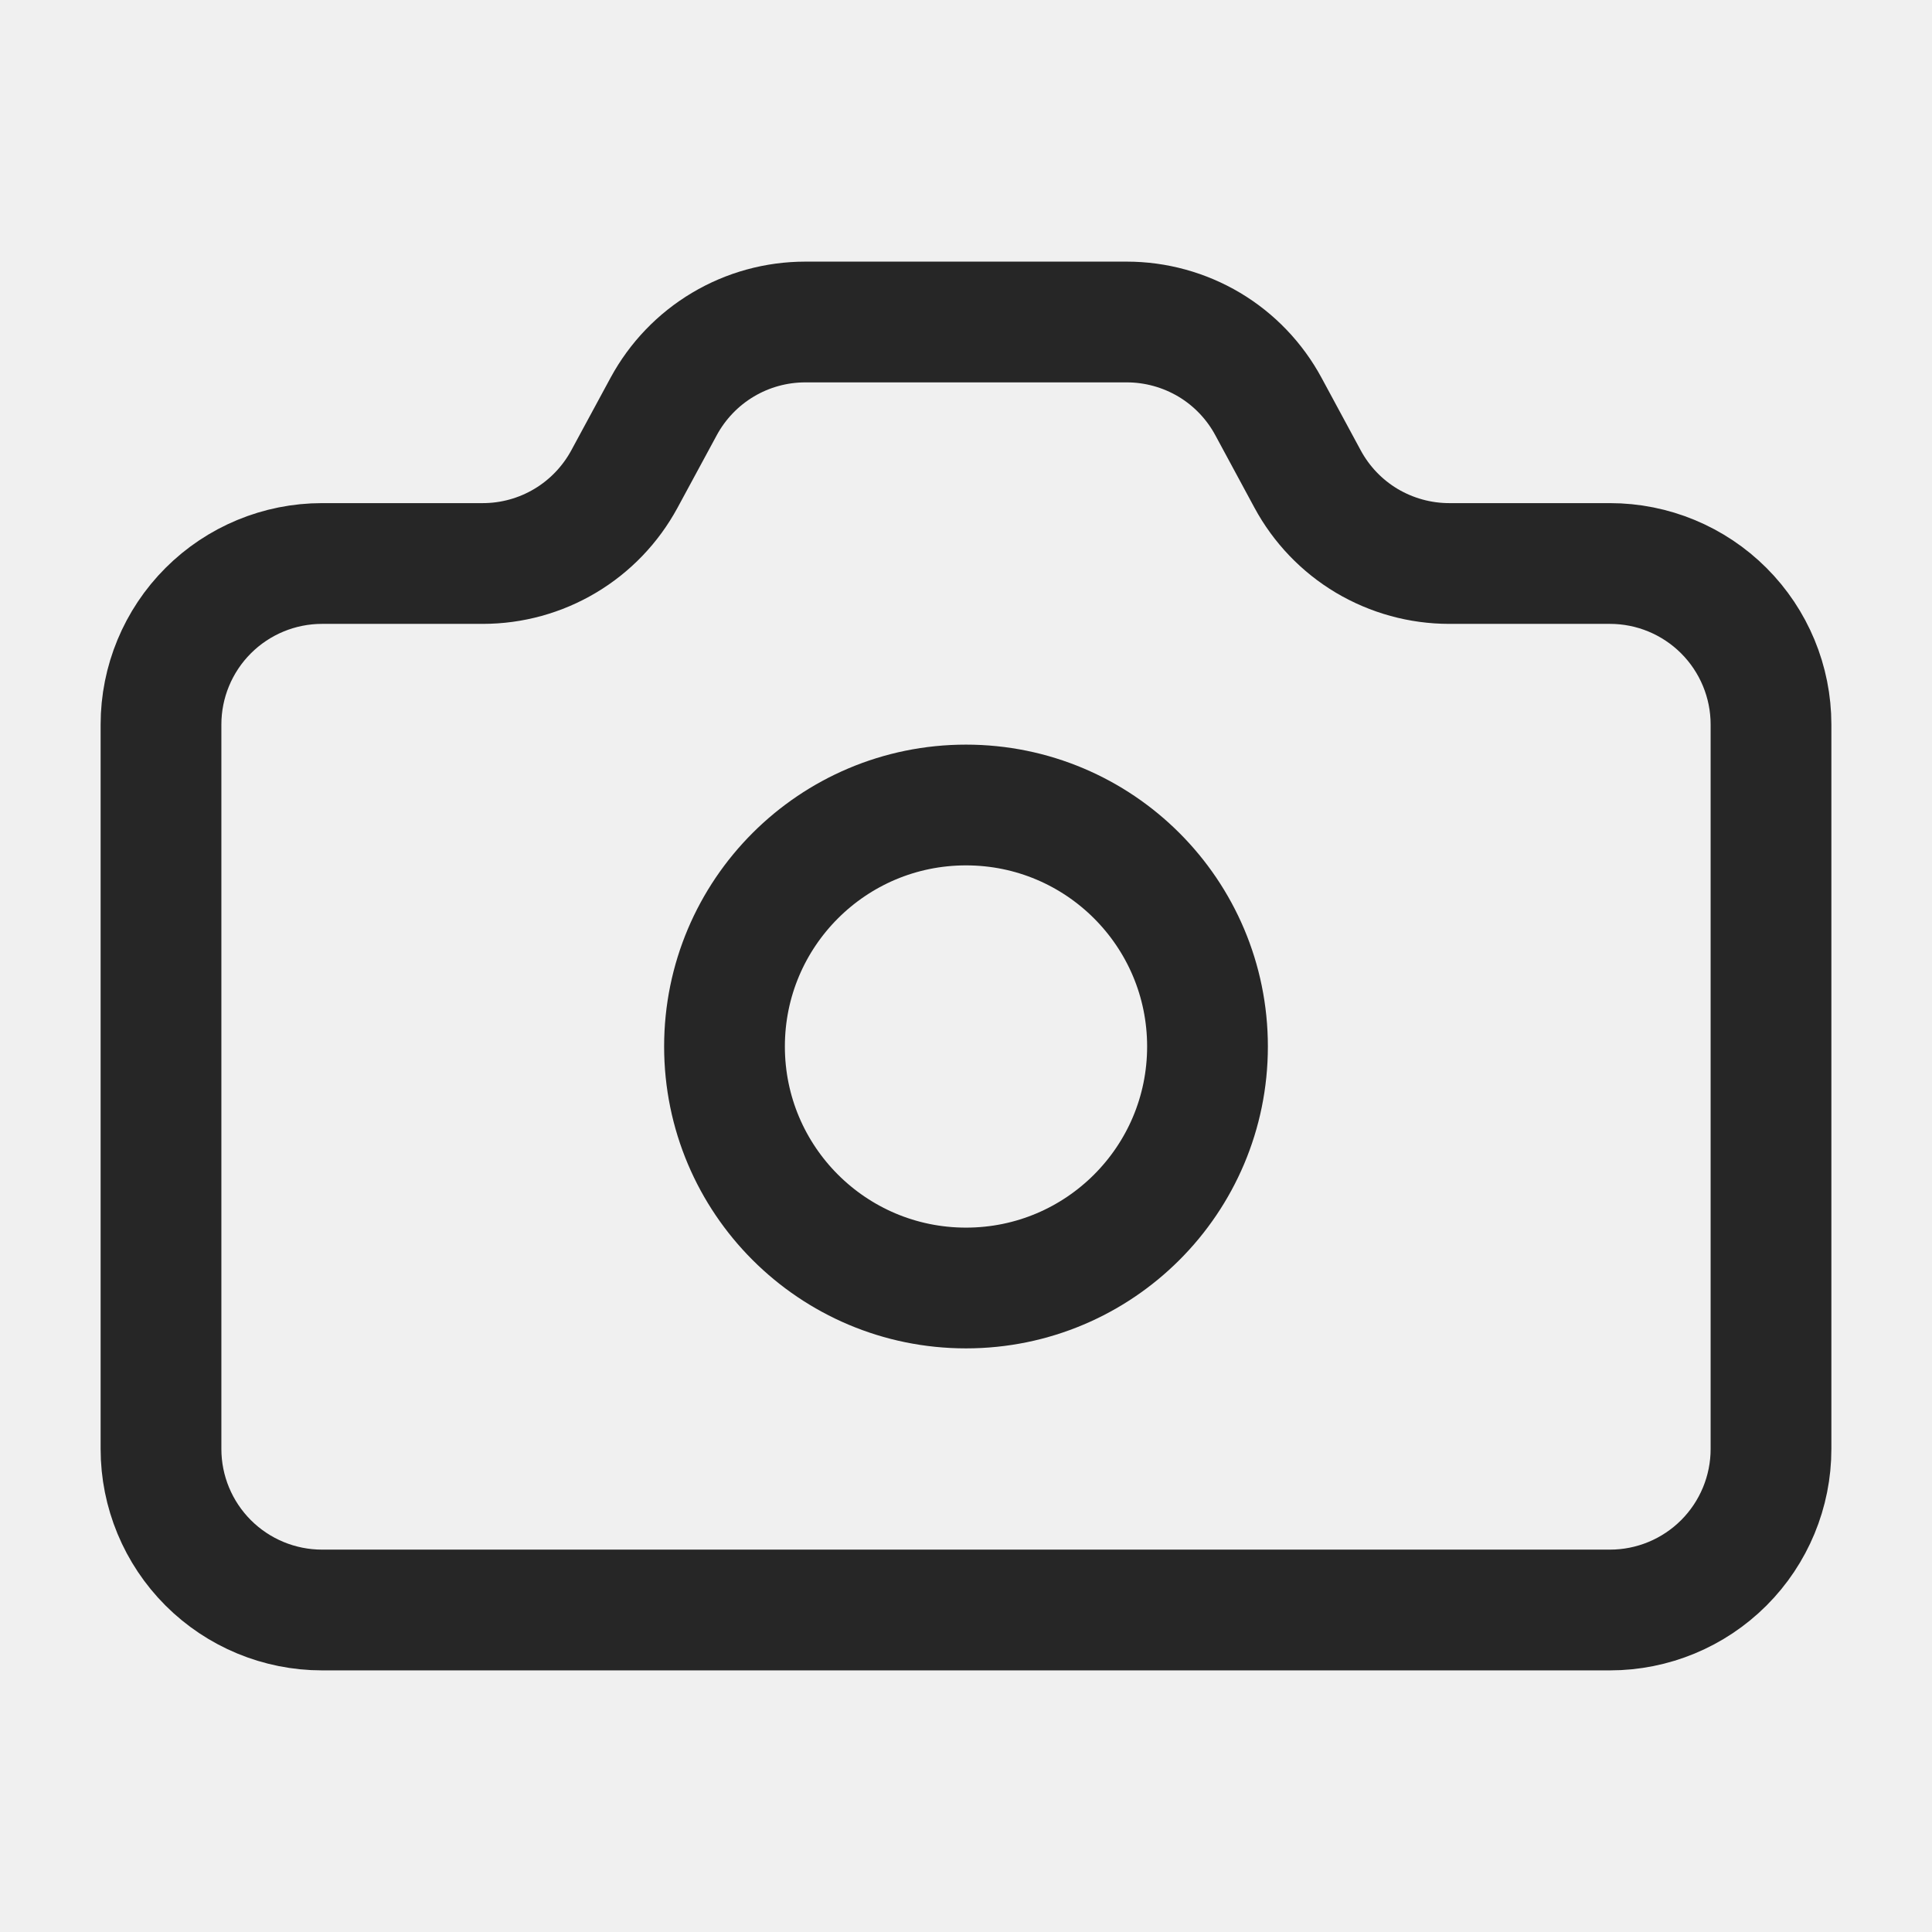
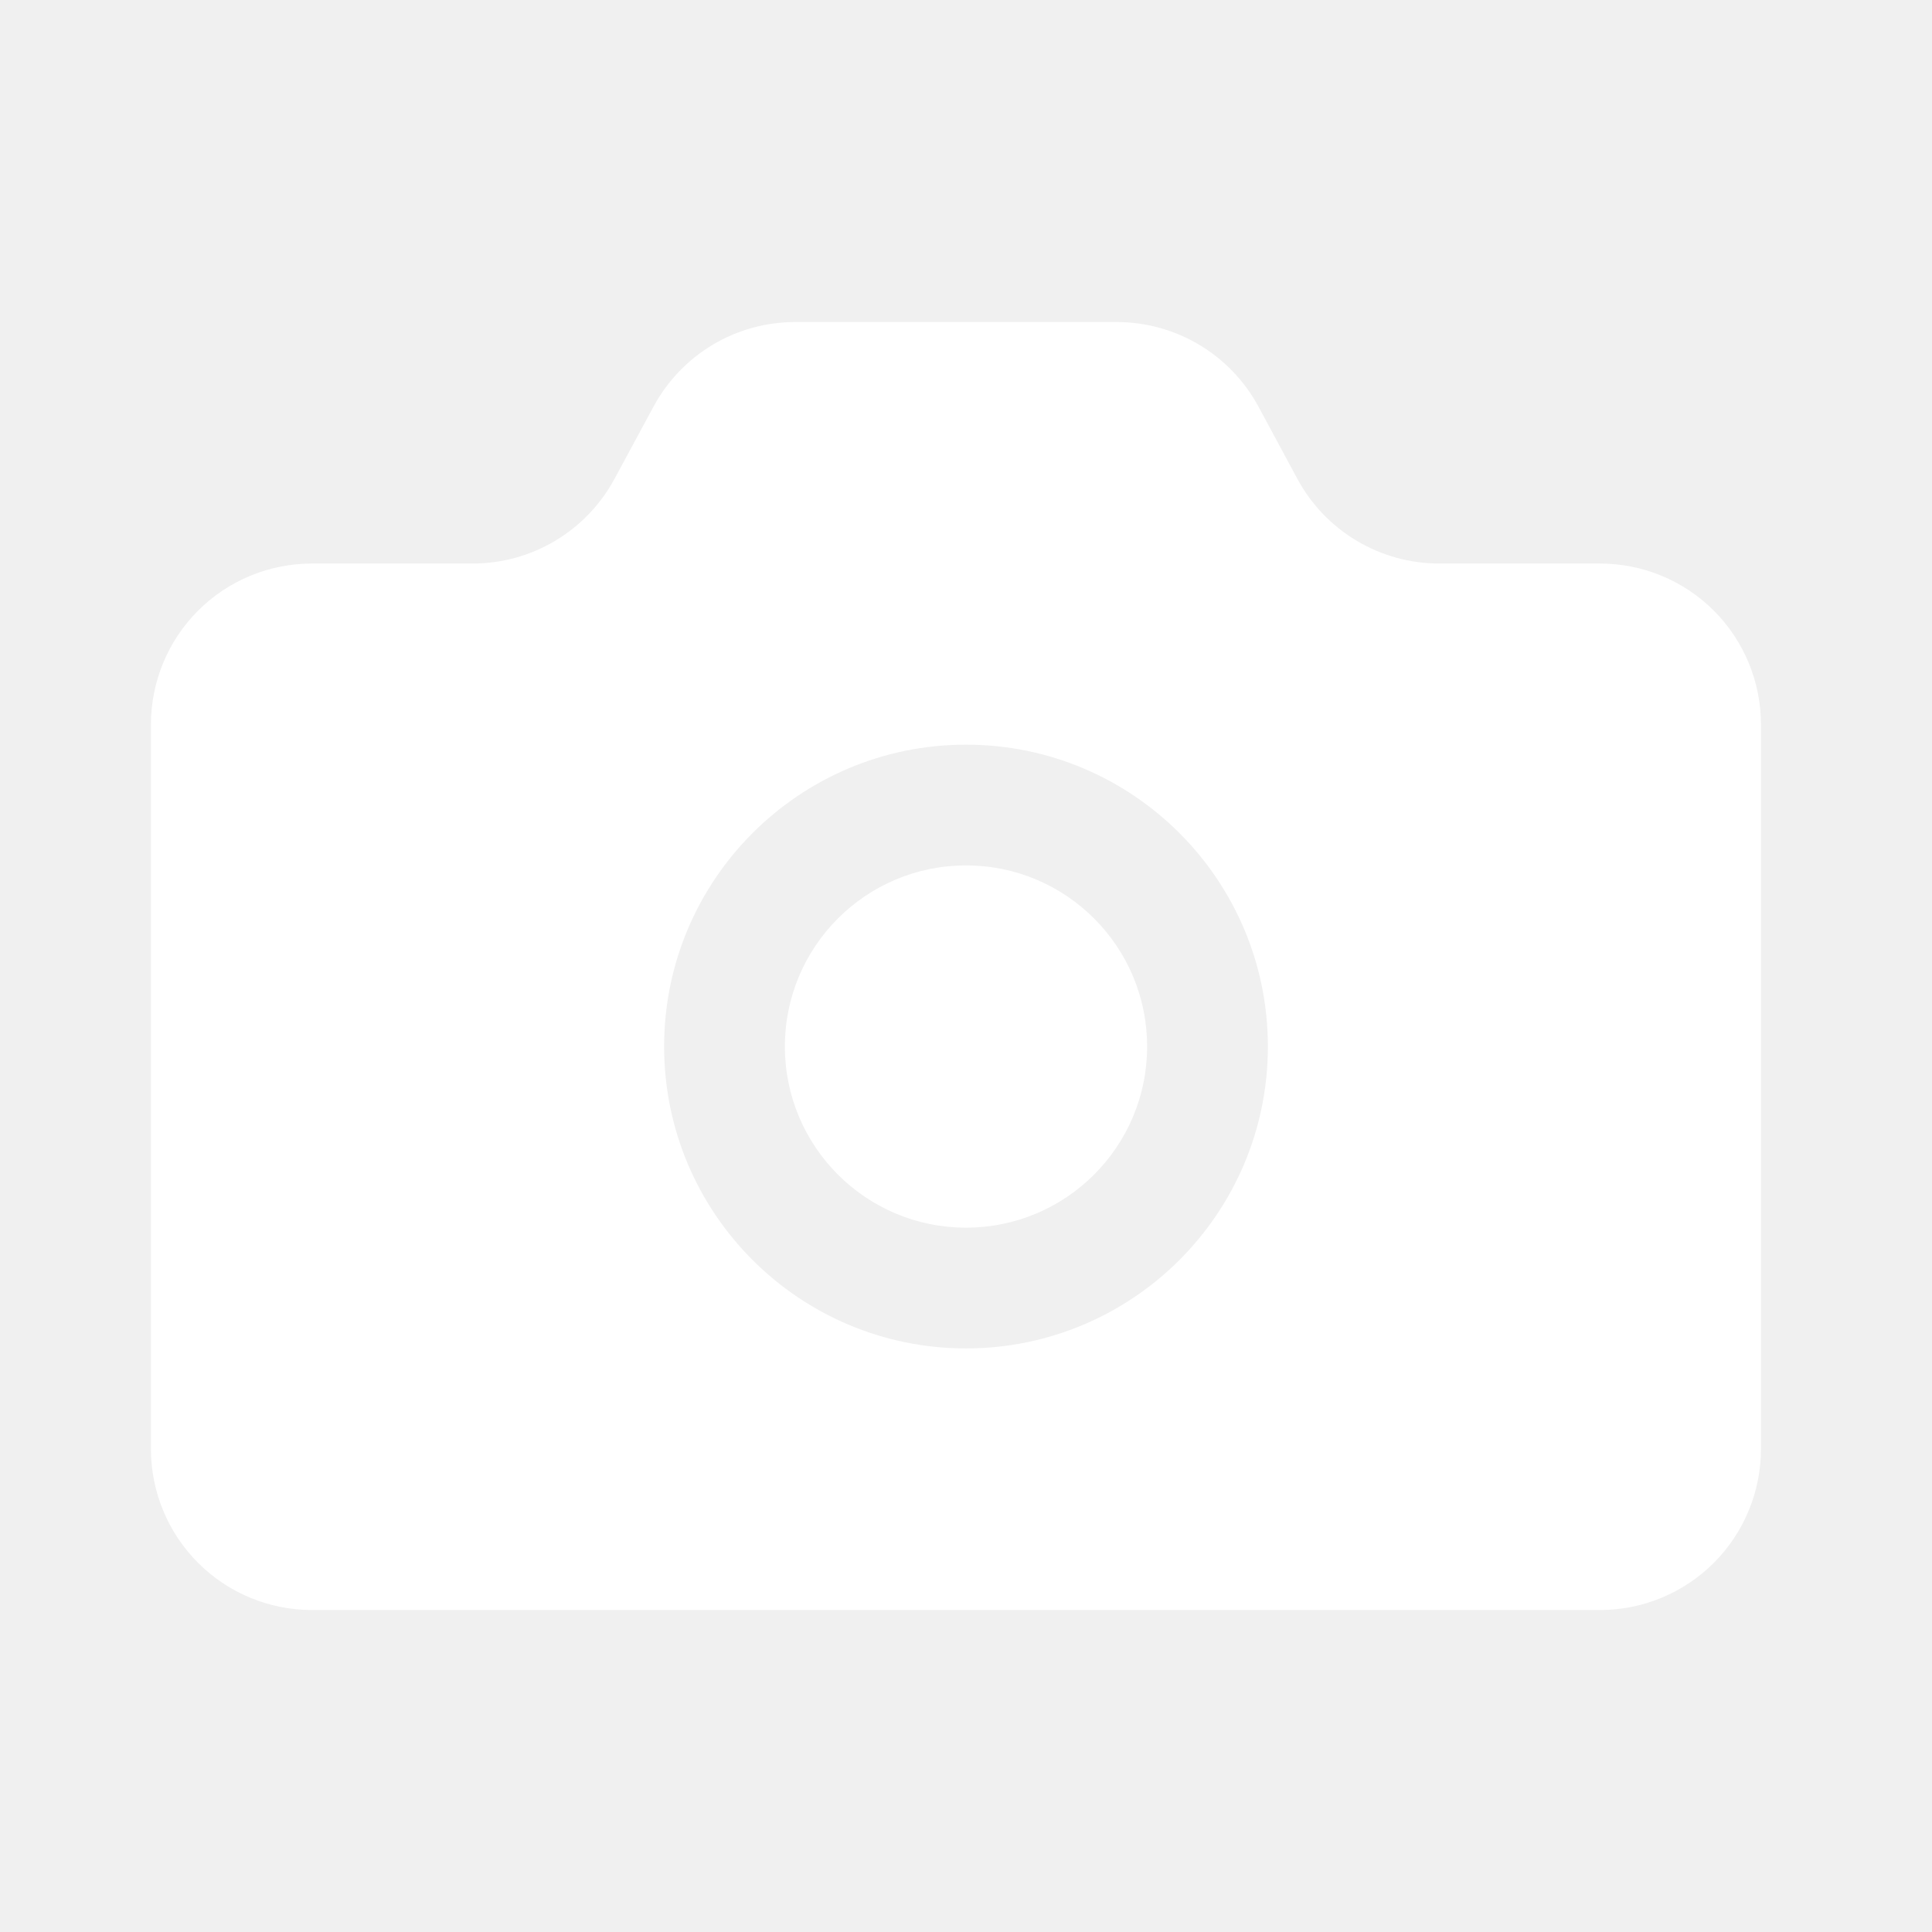
- <svg xmlns="http://www.w3.org/2000/svg" width="24" height="24" viewBox="0 0 24 24" fill="none">
-   <path d="M13.997 4C14.358 4 14.712 4.098 15.022 4.282C15.332 4.467 15.586 4.733 15.757 5.05L16.243 5.95C16.414 6.267 16.668 6.533 16.978 6.718C17.288 6.902 17.642 7 18.003 7H20C20.53 7 21.039 7.211 21.414 7.586C21.789 7.961 22 8.47 22 9V18C22 18.53 21.789 19.039 21.414 19.414C21.039 19.789 20.53 20 20 20H4C3.47 20 2.961 19.789 2.586 19.414C2.211 19.039 2 18.53 2 18V9C2 8.47 2.211 7.961 2.586 7.586C2.961 7.211 3.47 7 4 7H5.997C6.357 7 6.711 6.903 7.021 6.718C7.33 6.534 7.584 6.269 7.756 5.952L8.245 5.048C8.417 4.731 8.671 4.466 8.98 4.282C9.29 4.097 9.644 4 10.004 4H13.997Z" stroke="#262626" stroke-width="1.5" stroke-linecap="round" stroke-linejoin="round" />
-   <path d="M12 16C13.657 16 15 14.657 15 13C15 11.343 13.657 10 12 10C10.343 10 9 11.343 9 13C9 14.657 10.343 16 12 16Z" stroke="#262626" stroke-width="1.5" stroke-linecap="round" stroke-linejoin="round" />
+ <svg xmlns="http://www.w3.org/2000/svg" width="32" height="32" viewBox="0 0 32 32" fill="none">
+   <path d="M18.496 5.334C18.977 5.334 19.449 5.464 19.862 5.71C20.275 5.956 20.614 6.31 20.843 6.733L21.49 7.934C21.719 8.357 22.058 8.711 22.471 8.957C22.884 9.203 23.356 9.334 23.837 9.334H26.5C27.207 9.334 27.886 9.614 28.386 10.114C28.886 10.614 29.167 11.293 29.167 12V24C29.167 24.707 28.886 25.386 28.386 25.886C27.886 26.386 27.207 26.667 26.5 26.667H5.167C4.46 26.667 3.781 26.386 3.281 25.886C2.781 25.386 2.5 24.707 2.5 24V12C2.5 11.293 2.781 10.614 3.281 10.114C3.781 9.614 4.46 9.334 5.167 9.334H7.829C8.31 9.334 8.782 9.204 9.194 8.958C9.607 8.712 9.946 8.359 10.175 7.937L10.827 6.73C11.056 6.308 11.394 5.955 11.807 5.709C12.219 5.463 12.691 5.334 13.172 5.334H18.496ZM16 12.334C13.239 12.334 11 14.573 11 17.334C11 20.095 13.239 22.334 16 22.334C18.761 22.334 21 20.095 21 17.334C21 14.573 18.761 12.334 16 12.334ZM16 14.334C17.657 14.334 19 15.677 19 17.334C19 18.991 17.657 20.334 16 20.334C14.343 20.334 13 18.991 13 17.334C13 15.677 14.343 14.334 16 14.334Z" fill="white" />
</svg>
